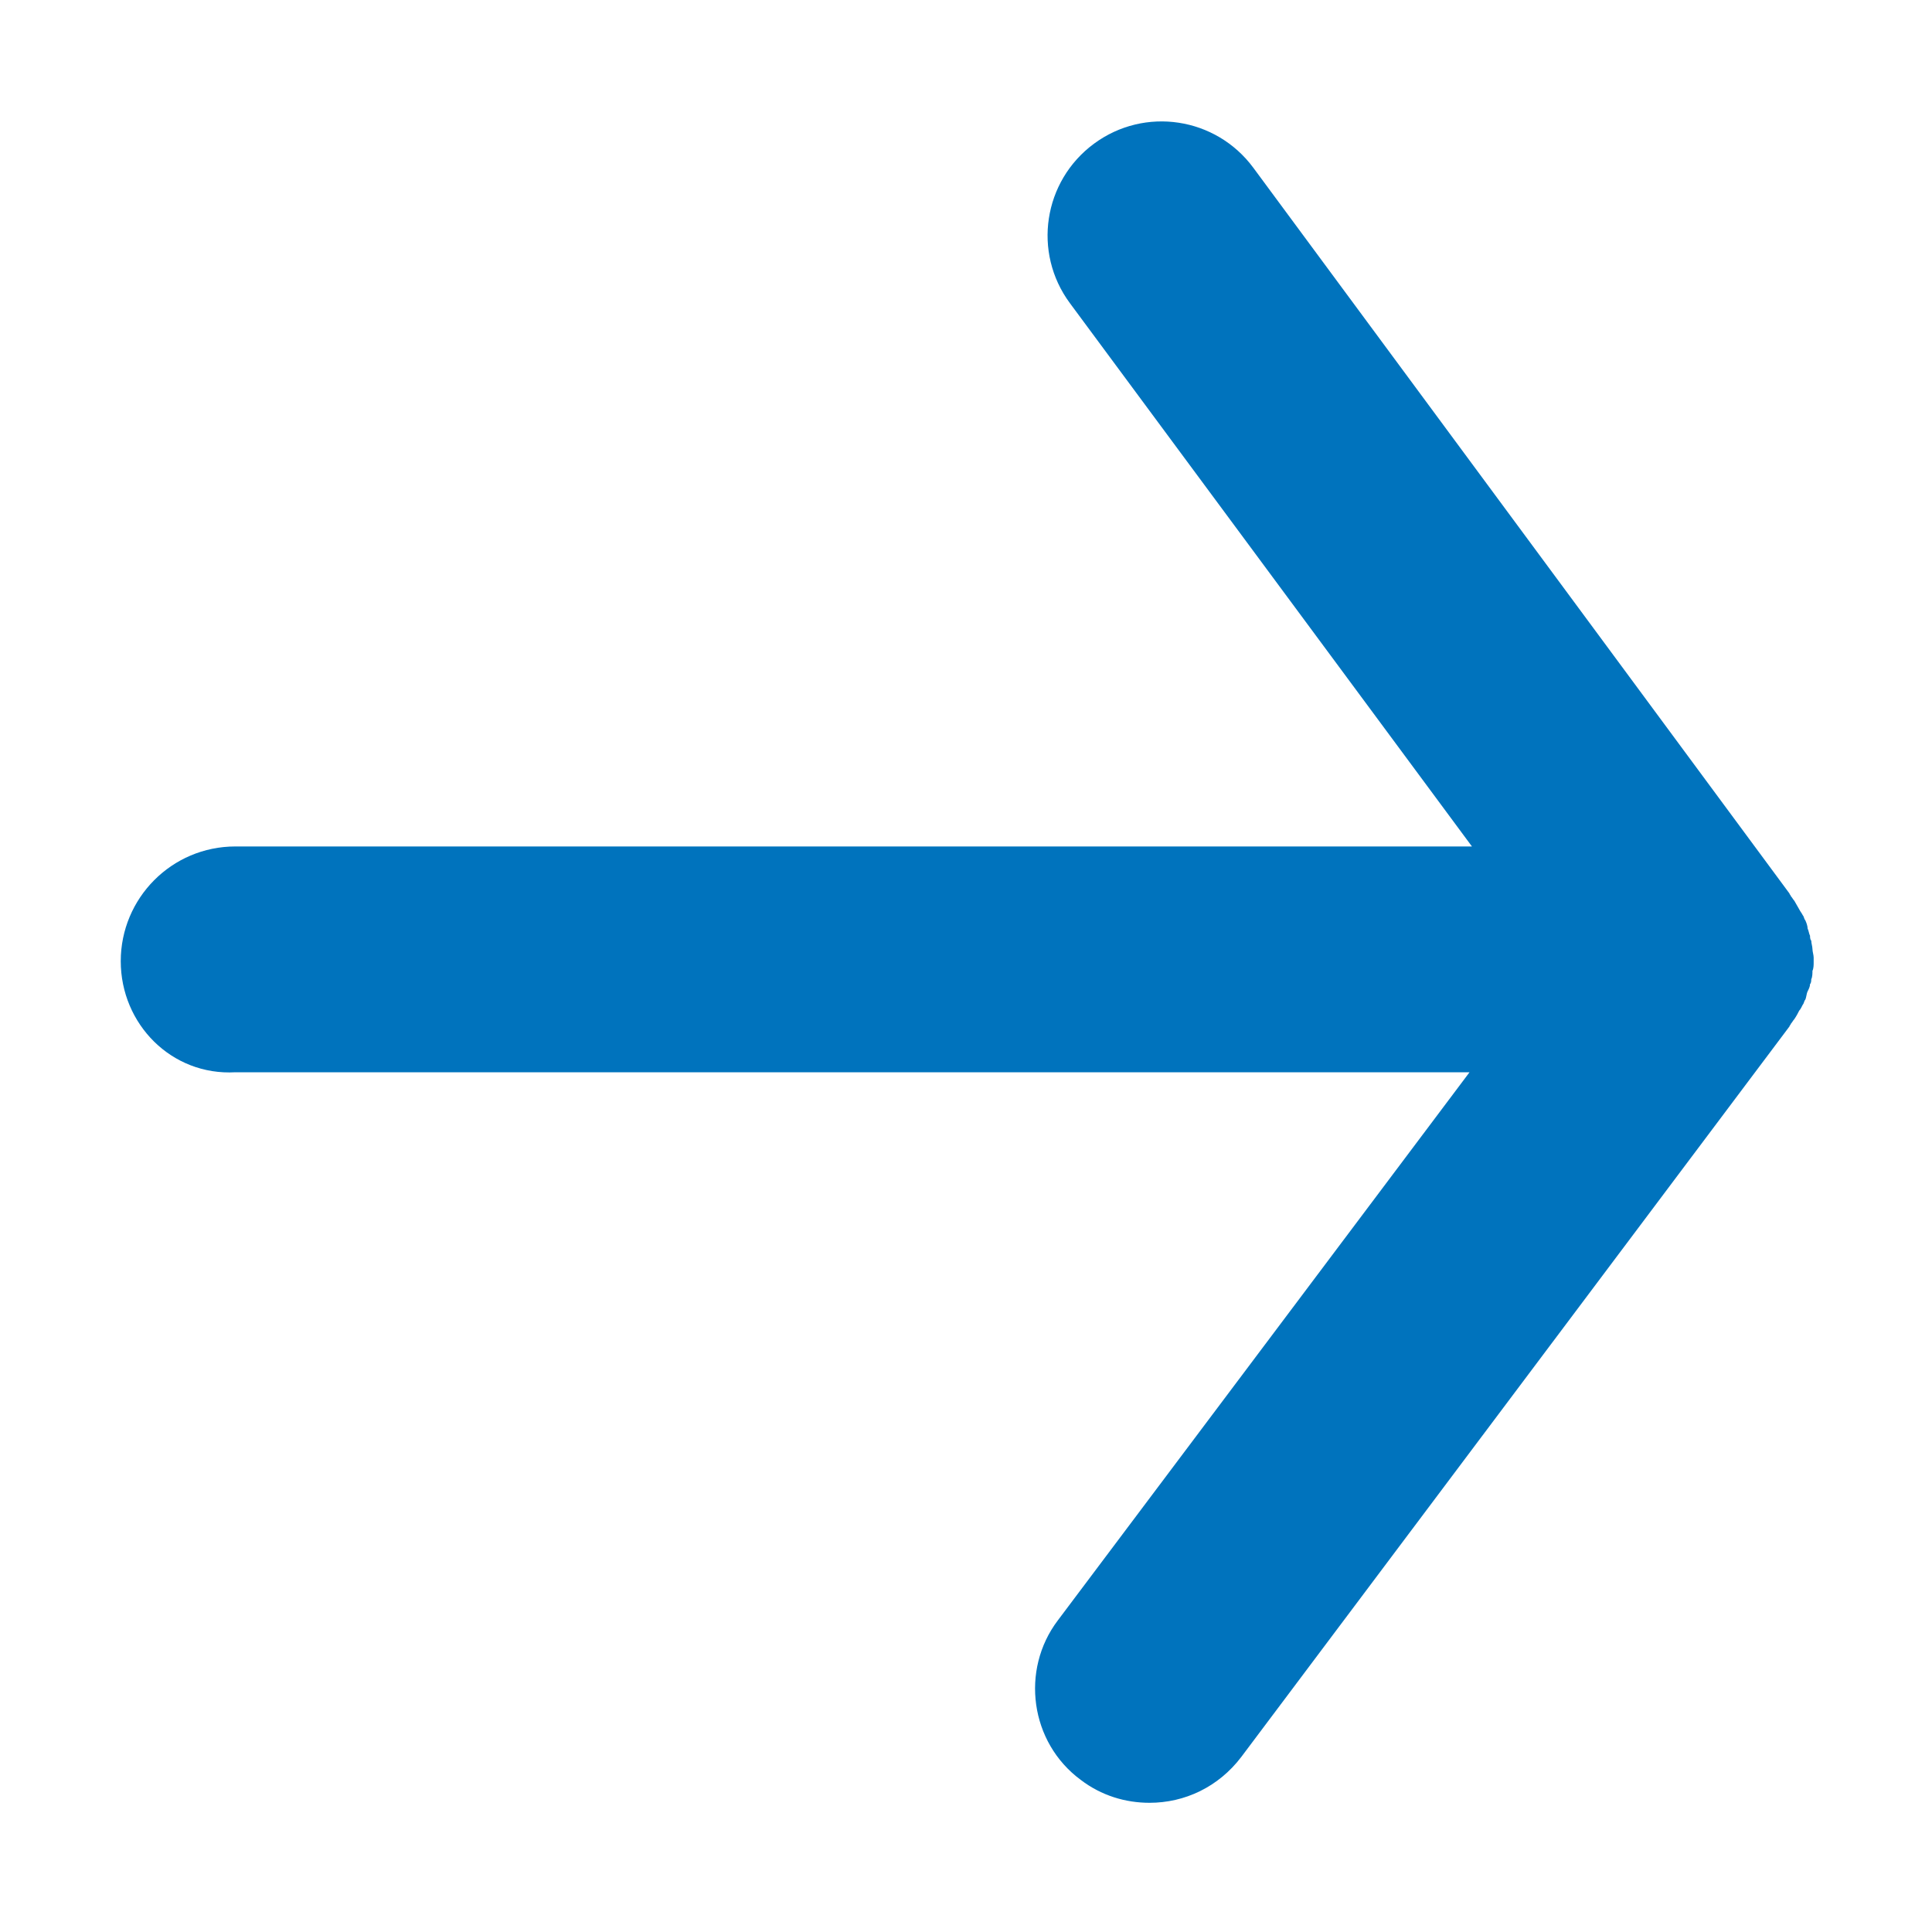
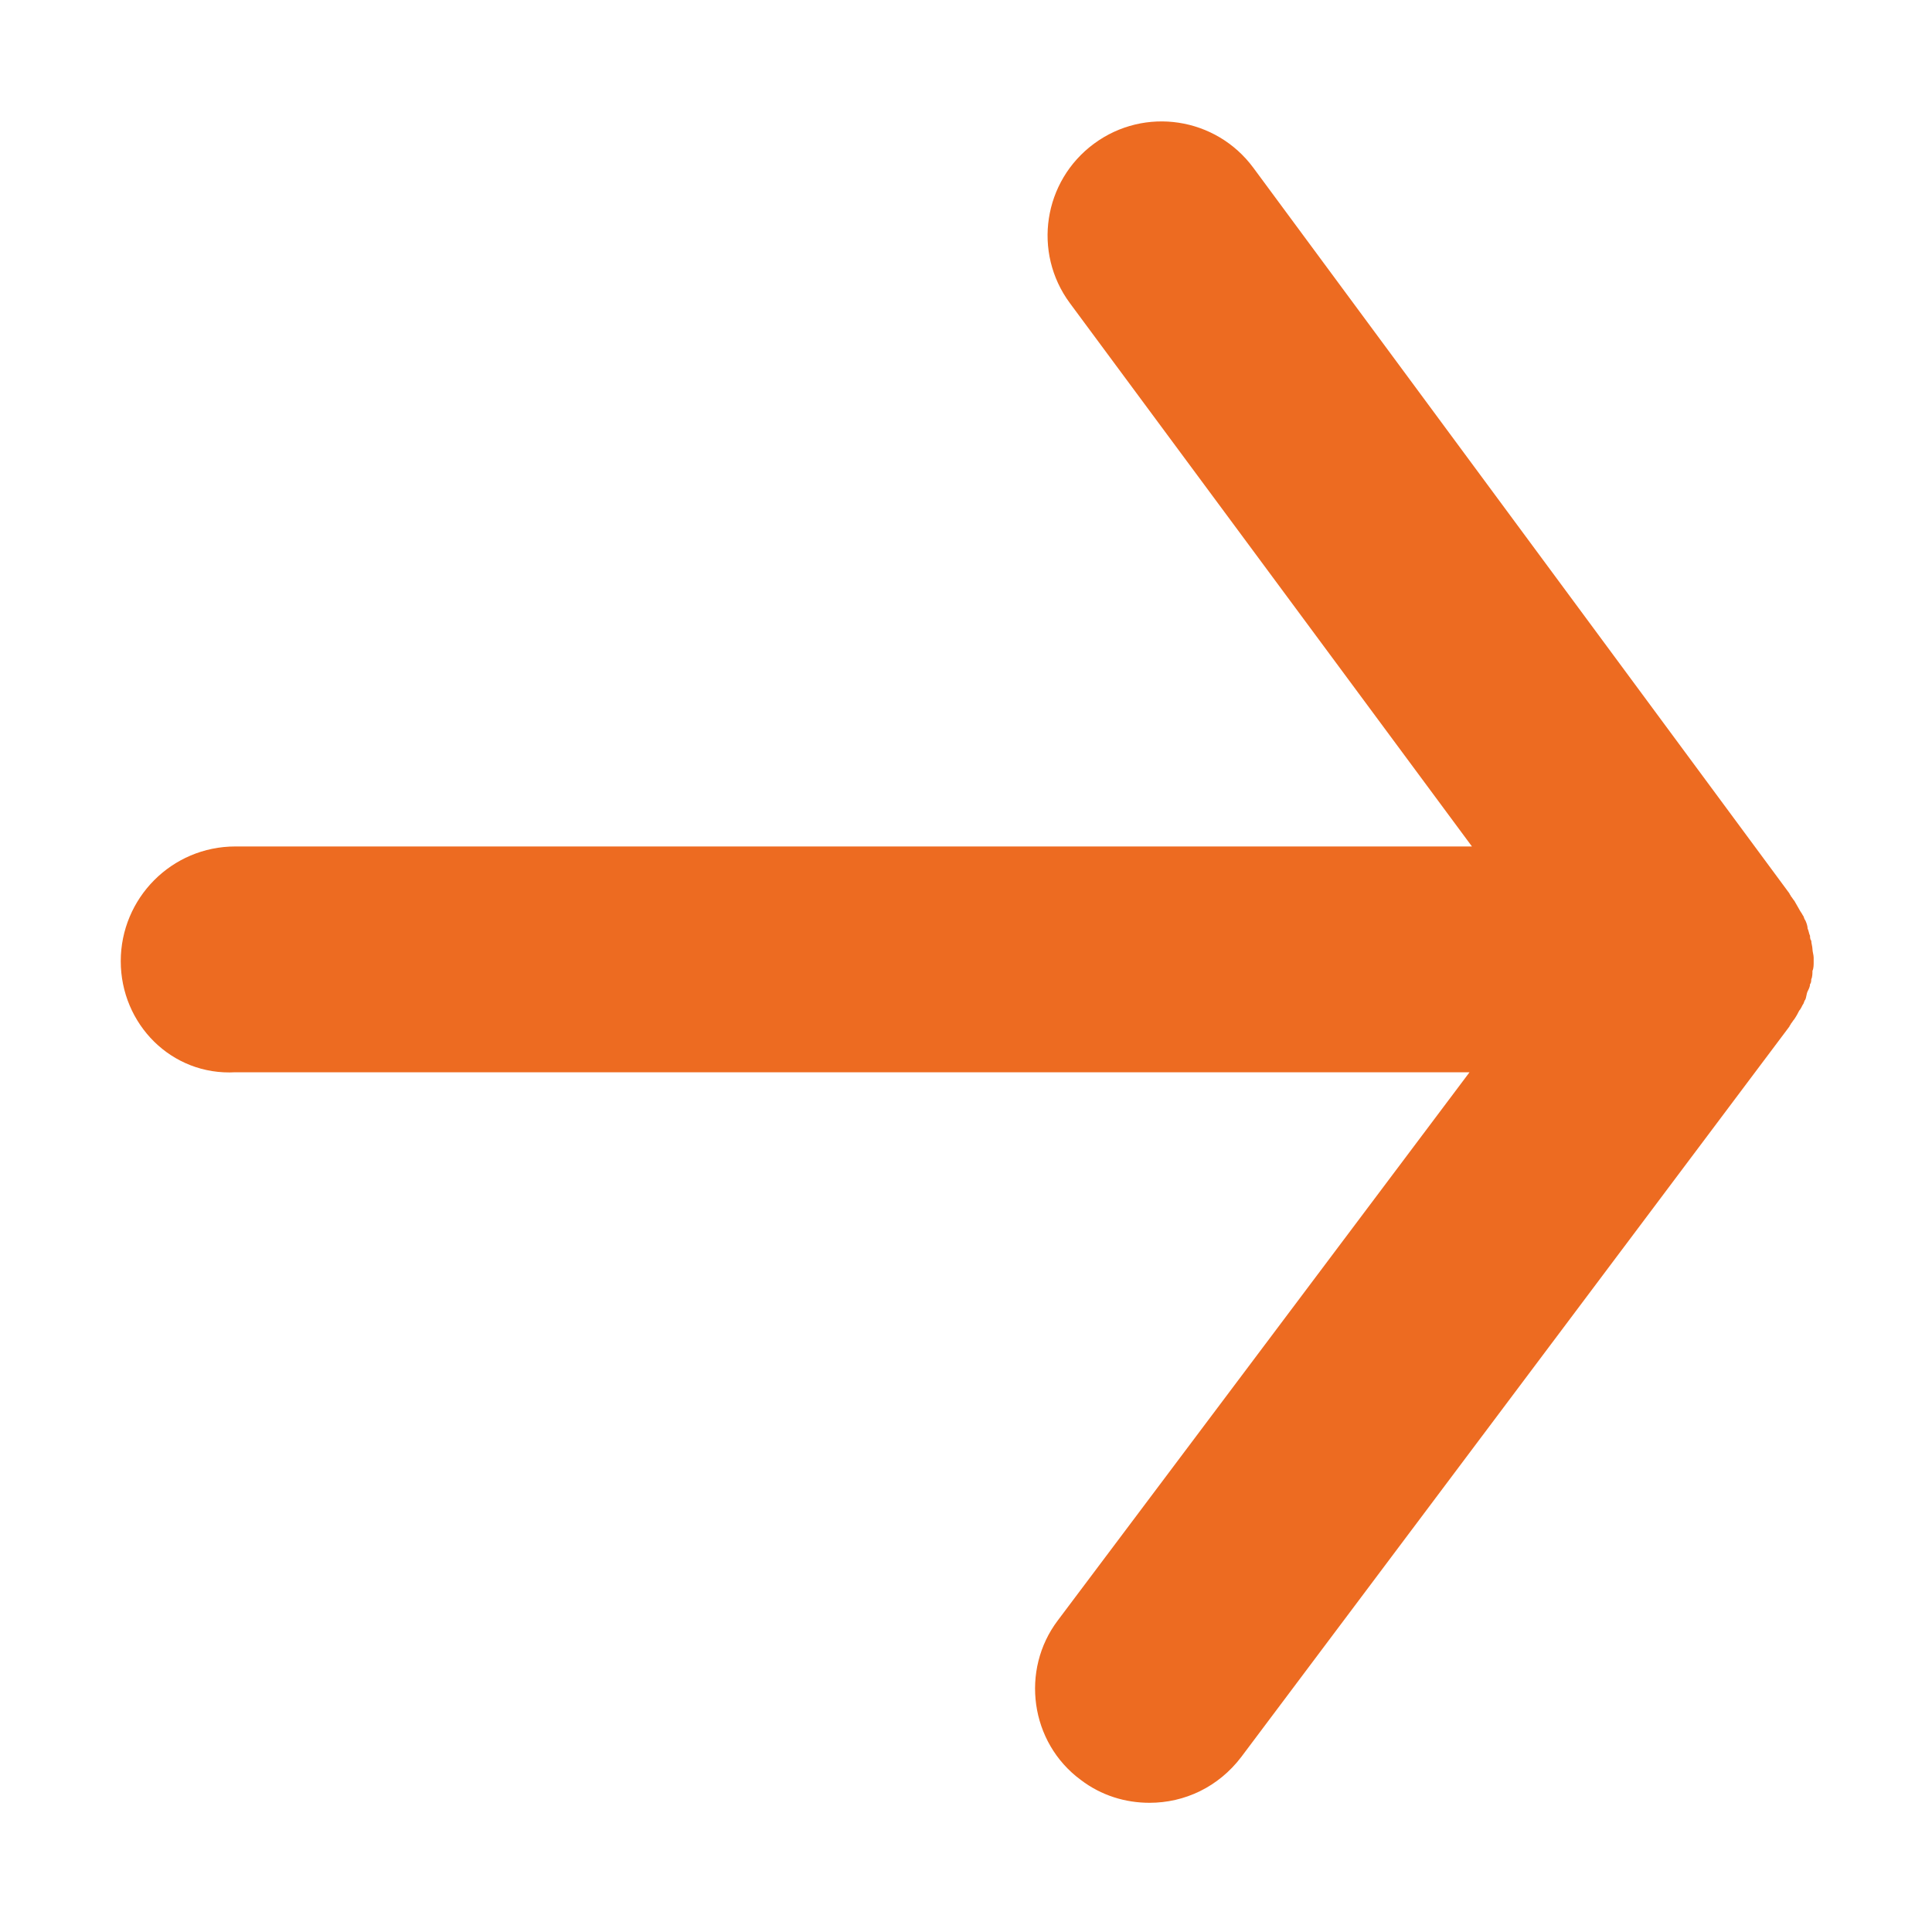
<svg xmlns="http://www.w3.org/2000/svg" version="1.0" id="Layer_1" x="0px" y="0px" viewBox="0 0 16 16" enable-background="new 0 0 16 16" xml:space="preserve">
-   <path id="undo_1_" fill="#0073BD" d="M1.95,7.01h10.24L8.86,2.51c-0.31-0.42-0.22-1.01,0.2-1.32c0.42-0.31,1.01-0.22,1.32,0.2  l4.44,6.01c0,0.01,0.01,0.01,0.01,0.02c0.01,0.01,0.02,0.03,0.03,0.04c0.01,0.02,0.03,0.05,0.04,0.07c0.01,0.02,0.02,0.03,0.03,0.05  c0.01,0.01,0.01,0.03,0.02,0.04c0.01,0.02,0.02,0.05,0.02,0.07c0.01,0.02,0.01,0.04,0.02,0.06c0,0.01,0,0.03,0.01,0.04  c0,0.02,0.01,0.05,0.01,0.07c0,0.02,0.01,0.05,0.01,0.07c0,0.01,0,0.01,0,0.02c0,0.01,0,0.01,0,0.02c0,0.02,0,0.05-0.01,0.07  c0,0.02,0,0.05-0.01,0.07c0,0.01,0,0.03-0.01,0.04c0,0.02-0.01,0.04-0.02,0.06c-0.01,0.02-0.01,0.05-0.02,0.07  c-0.01,0.01-0.01,0.03-0.02,0.04c-0.01,0.02-0.02,0.04-0.03,0.05c-0.01,0.02-0.02,0.04-0.04,0.07c-0.01,0.01-0.02,0.03-0.03,0.04  c0,0.01-0.01,0.01-0.01,0.02l-4.54,6.05c-0.19,0.25-0.47,0.38-0.76,0.38c-0.2,0-0.4-0.06-0.57-0.19c-0.42-0.31-0.5-0.91-0.19-1.32  l3.41-4.54H1.95C1.42,8.91,1,8.48,1,7.96C1,7.44,1.42,7.01,1.95,7.01z" />
+   <path id="undo_1_" fill="#ED6B21" d="M1.95,7.01h10.24L8.86,2.51c-0.31-0.42-0.22-1.01,0.2-1.32c0.42-0.31,1.01-0.22,1.32,0.2  l4.44,6.01c0,0.01,0.01,0.01,0.01,0.02c0.01,0.01,0.02,0.03,0.03,0.04c0.01,0.02,0.03,0.05,0.04,0.07c0.01,0.02,0.02,0.03,0.03,0.05  c0.01,0.01,0.01,0.03,0.02,0.04c0.01,0.02,0.02,0.05,0.02,0.07c0.01,0.02,0.01,0.04,0.02,0.06c0,0.01,0,0.03,0.01,0.04  c0,0.02,0.01,0.05,0.01,0.07c0,0.02,0.01,0.05,0.01,0.07c0,0.01,0,0.01,0,0.02c0,0.01,0,0.01,0,0.02c0,0.02,0,0.05-0.01,0.07  c0,0.02,0,0.05-0.01,0.07c0,0.01,0,0.03-0.01,0.04c0,0.02-0.01,0.04-0.02,0.06c-0.01,0.02-0.01,0.05-0.02,0.07  c-0.01,0.01-0.01,0.03-0.02,0.04c-0.01,0.02-0.02,0.04-0.03,0.05c-0.01,0.02-0.02,0.04-0.04,0.07c-0.01,0.01-0.02,0.03-0.03,0.04  c0,0.01-0.01,0.01-0.01,0.02l-4.54,6.05c-0.19,0.25-0.47,0.38-0.76,0.38c-0.2,0-0.4-0.06-0.57-0.19c-0.42-0.31-0.5-0.91-0.19-1.32  l3.41-4.54H1.95C1.42,8.91,1,8.48,1,7.96C1,7.44,1.42,7.01,1.95,7.01z" />
</svg>
